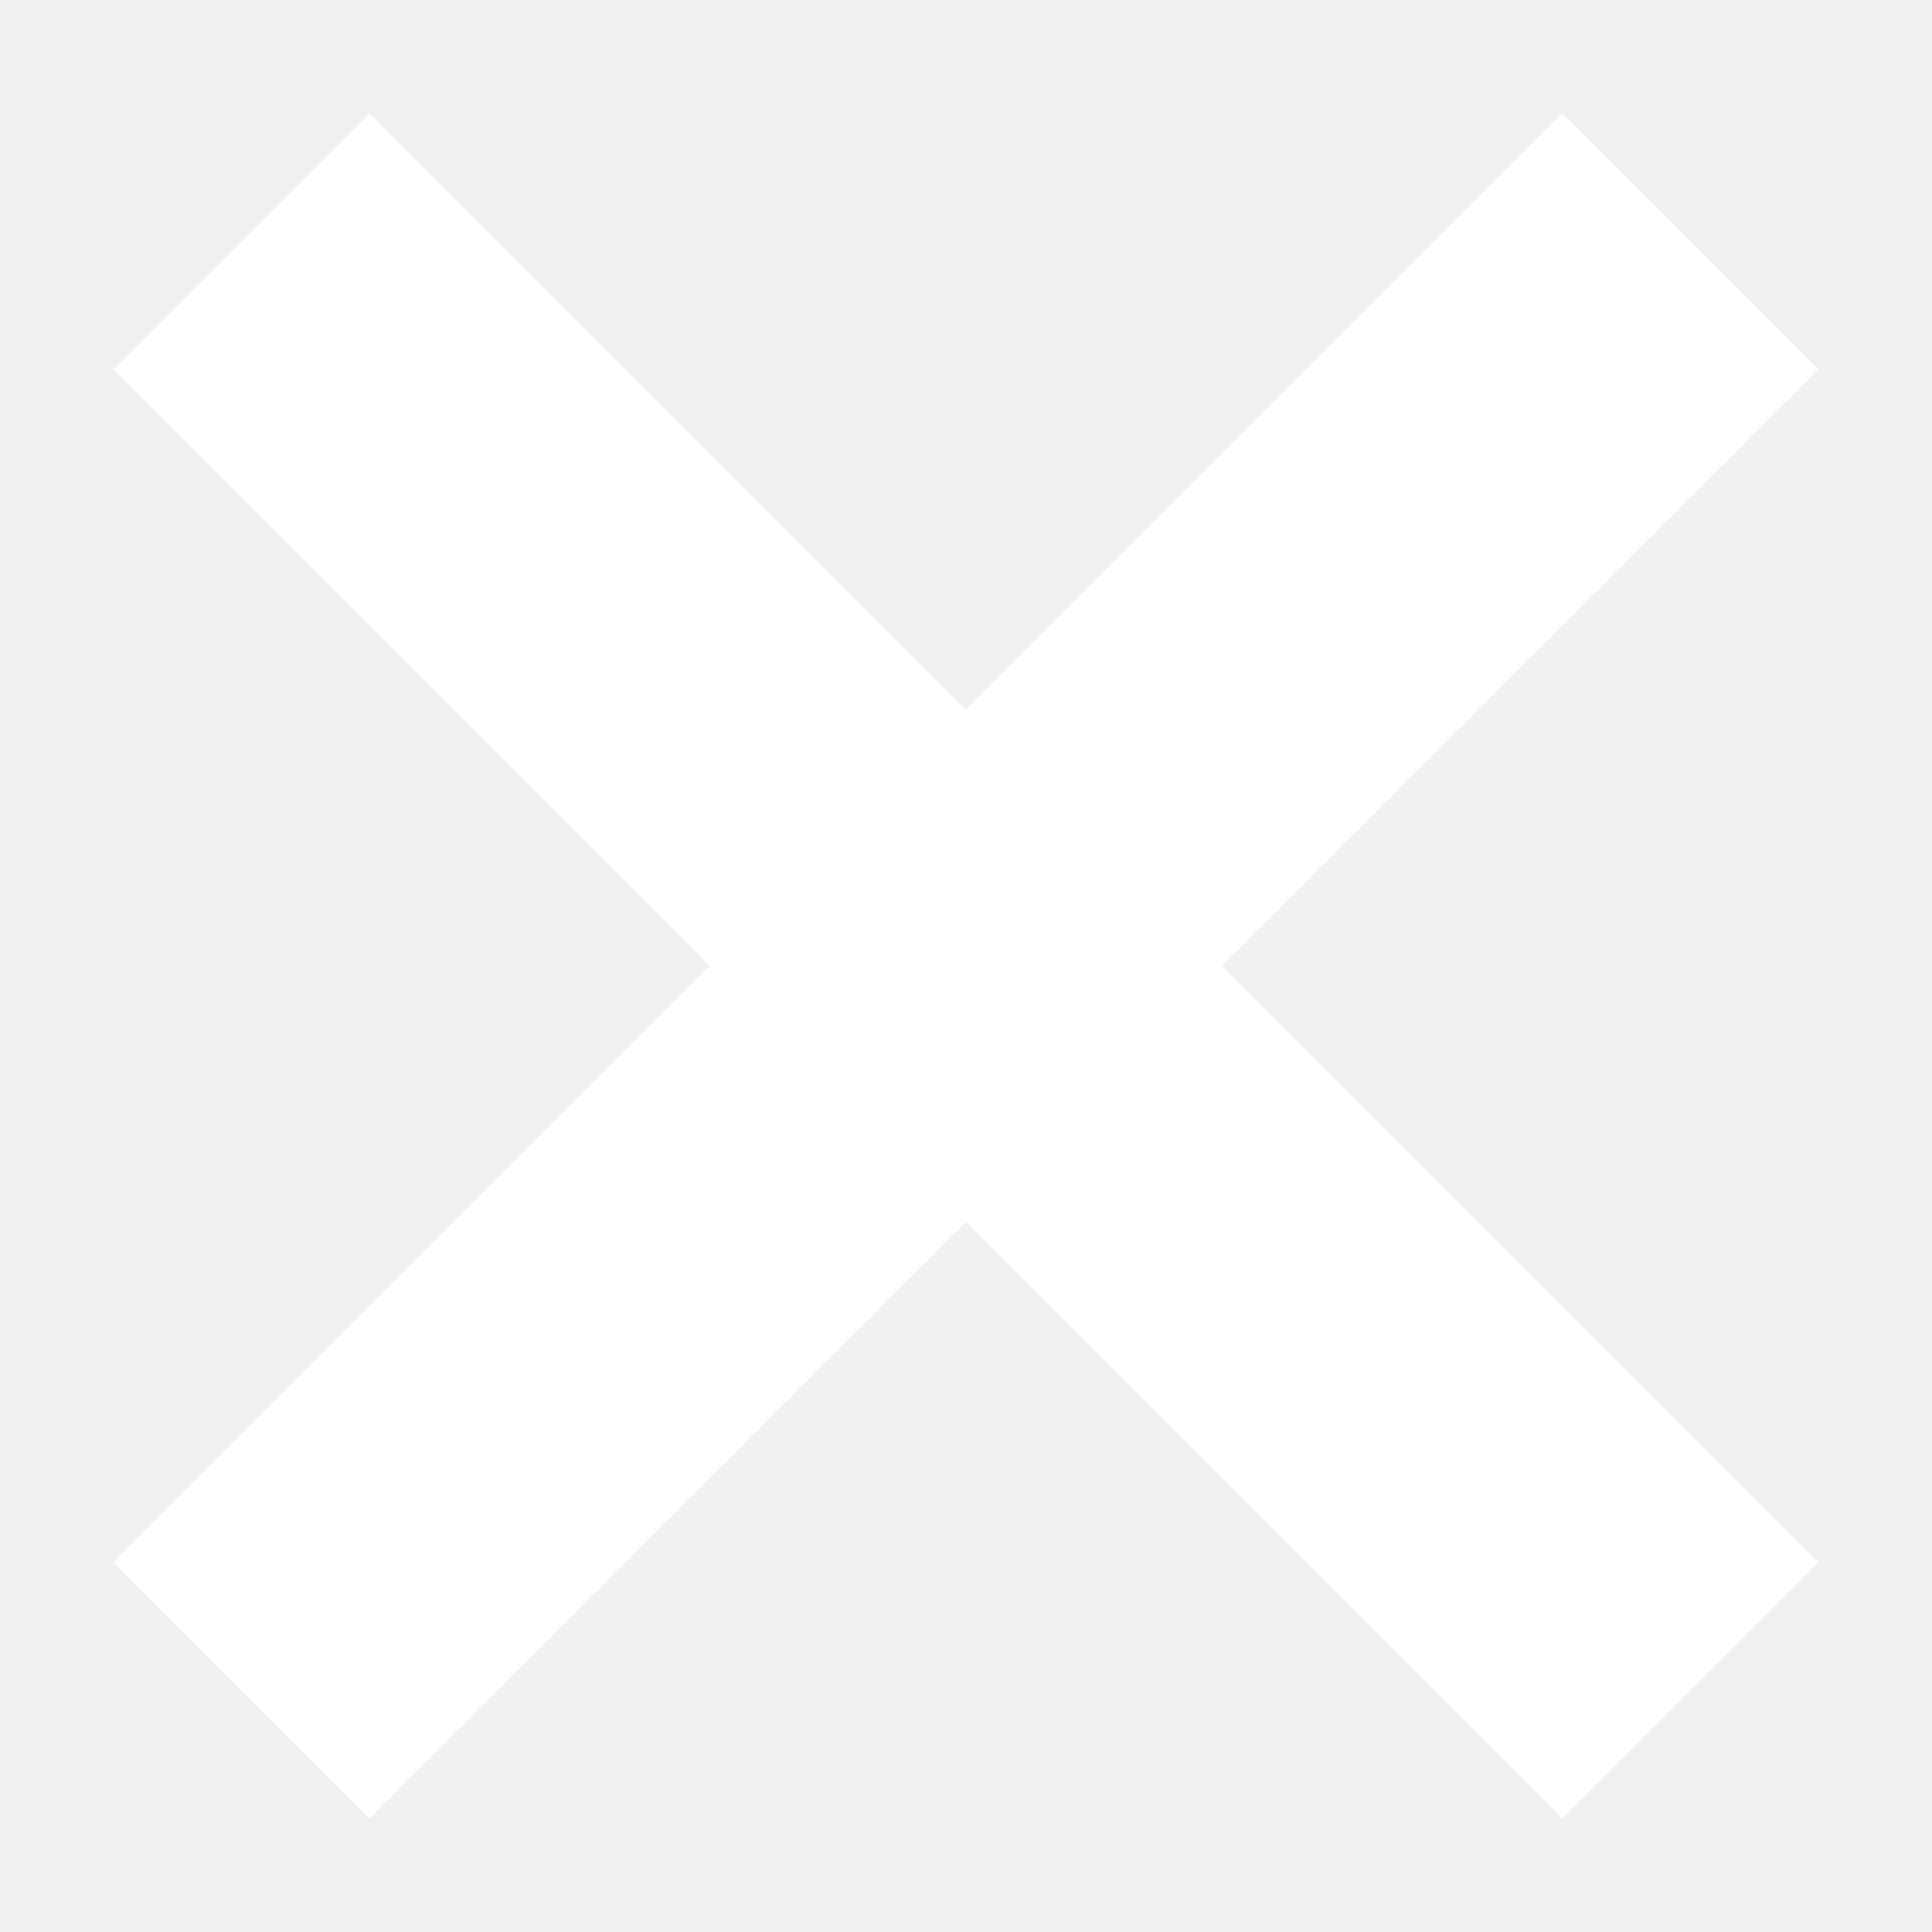
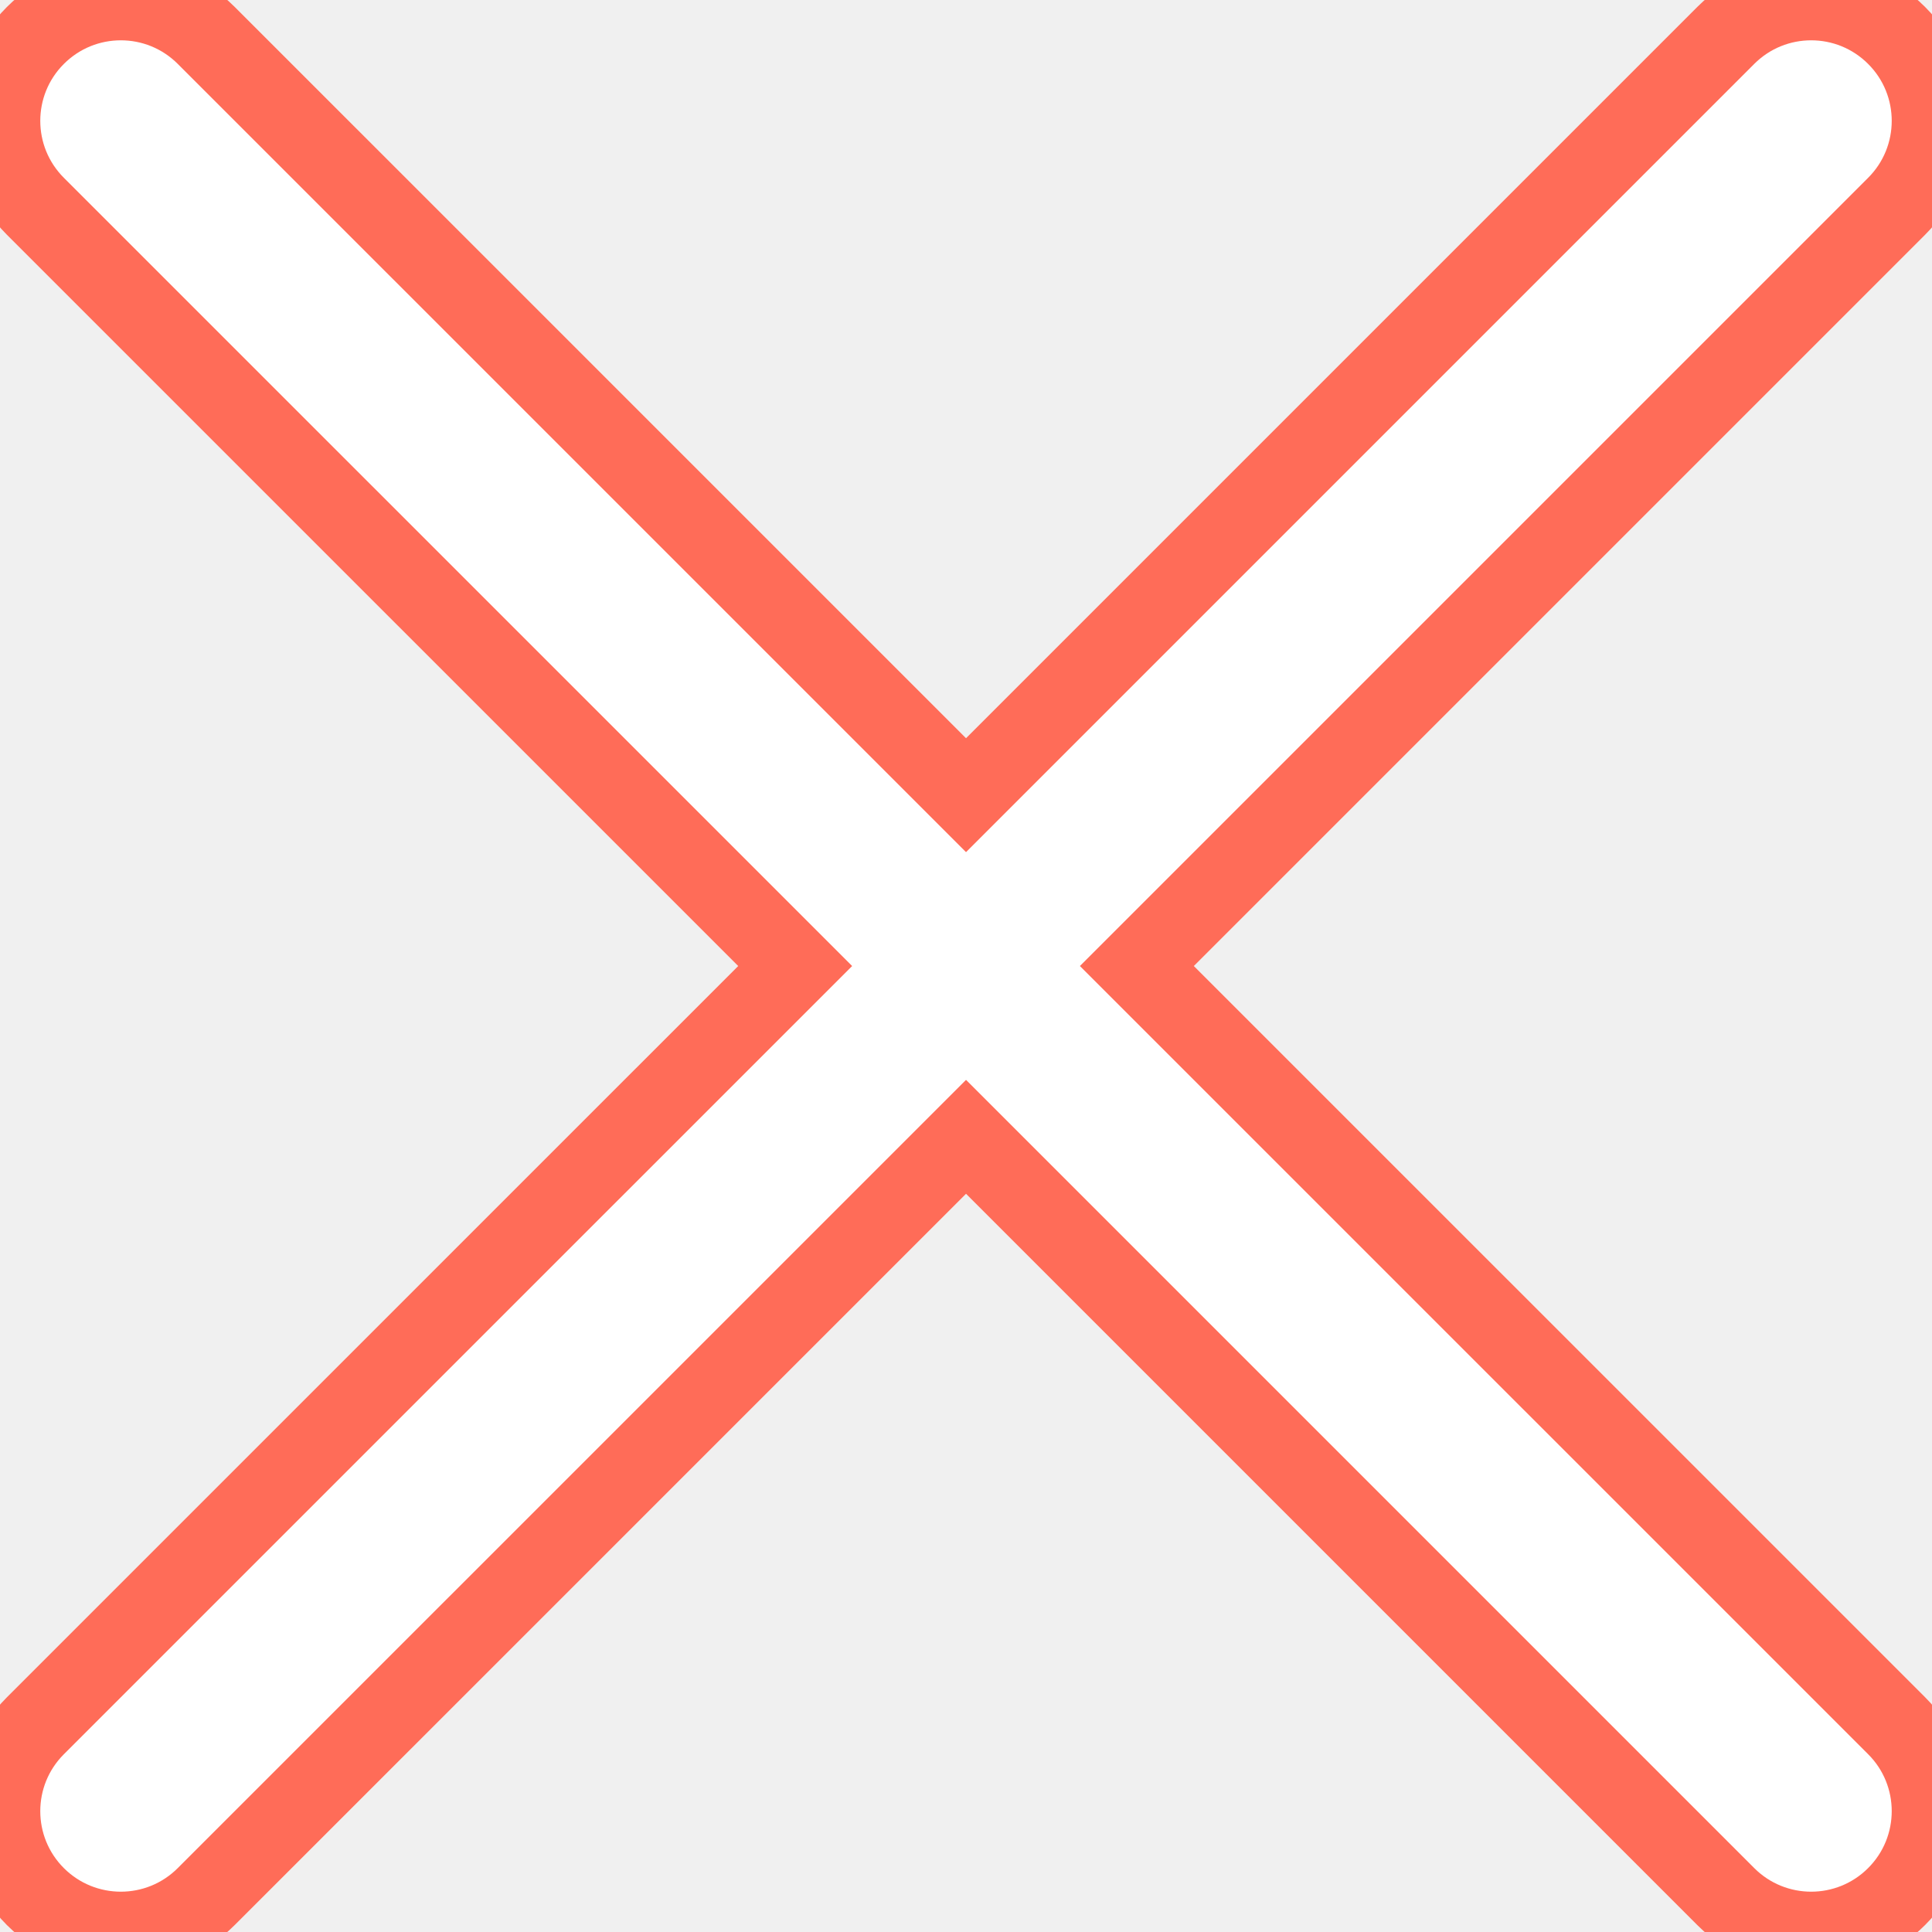
- <svg xmlns="http://www.w3.org/2000/svg" viewBox="0 0 16 16">
-   <defs>
-     <style>
-       .cls-1 {
-         fill: #ffb12a;
-         opacity: 0;
-       }
- 
-       .cls-2 {
-         fill: none;
-         stroke: #fff;
-         stroke-width: 3px;
-       }
-     </style>
-   </defs>
-   <g id="icon_close_16c" transform="translate(-741 -156)">
-     <rect id="Rectangle_231" data-name="Rectangle 231" class="cls-1" width="16" height="16" transform="translate(741 156)" />
-     <g id="icon_close" transform="translate(82.984 -126.016)">
-       <path id="Path_159" data-name="Path 159" class="cls-2" d="M0,0V16.971" transform="translate(672.015 284.015) rotate(45)" />
-       <line id="Line_8" data-name="Line 8" class="cls-2" x1="16.971" transform="translate(660.015 284.015) rotate(45)" />
-     </g>
+ <svg xmlns="http://www.w3.org/2000/svg" version="1.1" id="Capa_1" x="0px" y="0px" viewBox="0 0 47.971 47.971" style="enable-background:new 0 0 47.971 47.971;" xml:space="preserve" width="512px" height="512px" stroke="#FF6C58" stroke-width="2">
+   <g>
+     <path d="M28.228,23.986L47.092,5.122c1.172-1.171,1.172-3.071,0-4.242c-1.172-1.172-3.07-1.172-4.242,0L23.986,19.744L5.121,0.88   c-1.172-1.172-3.07-1.172-4.242,0c-1.172,1.171-1.172,3.071,0,4.242l18.865,18.864L0.879,42.85c-1.172,1.171-1.172,3.071,0,4.242   C1.465,47.677,2.233,47.97,3,47.97s1.535-0.293,2.121-0.879l18.865-18.864L42.85,47.091c0.586,0.586,1.354,0.879,2.121,0.879   s1.535-0.293,2.121-0.879c1.172-1.171,1.172-3.071,0-4.242L28.228,23.986z" fill="#FFFFFF" />
  </g>
</svg>
